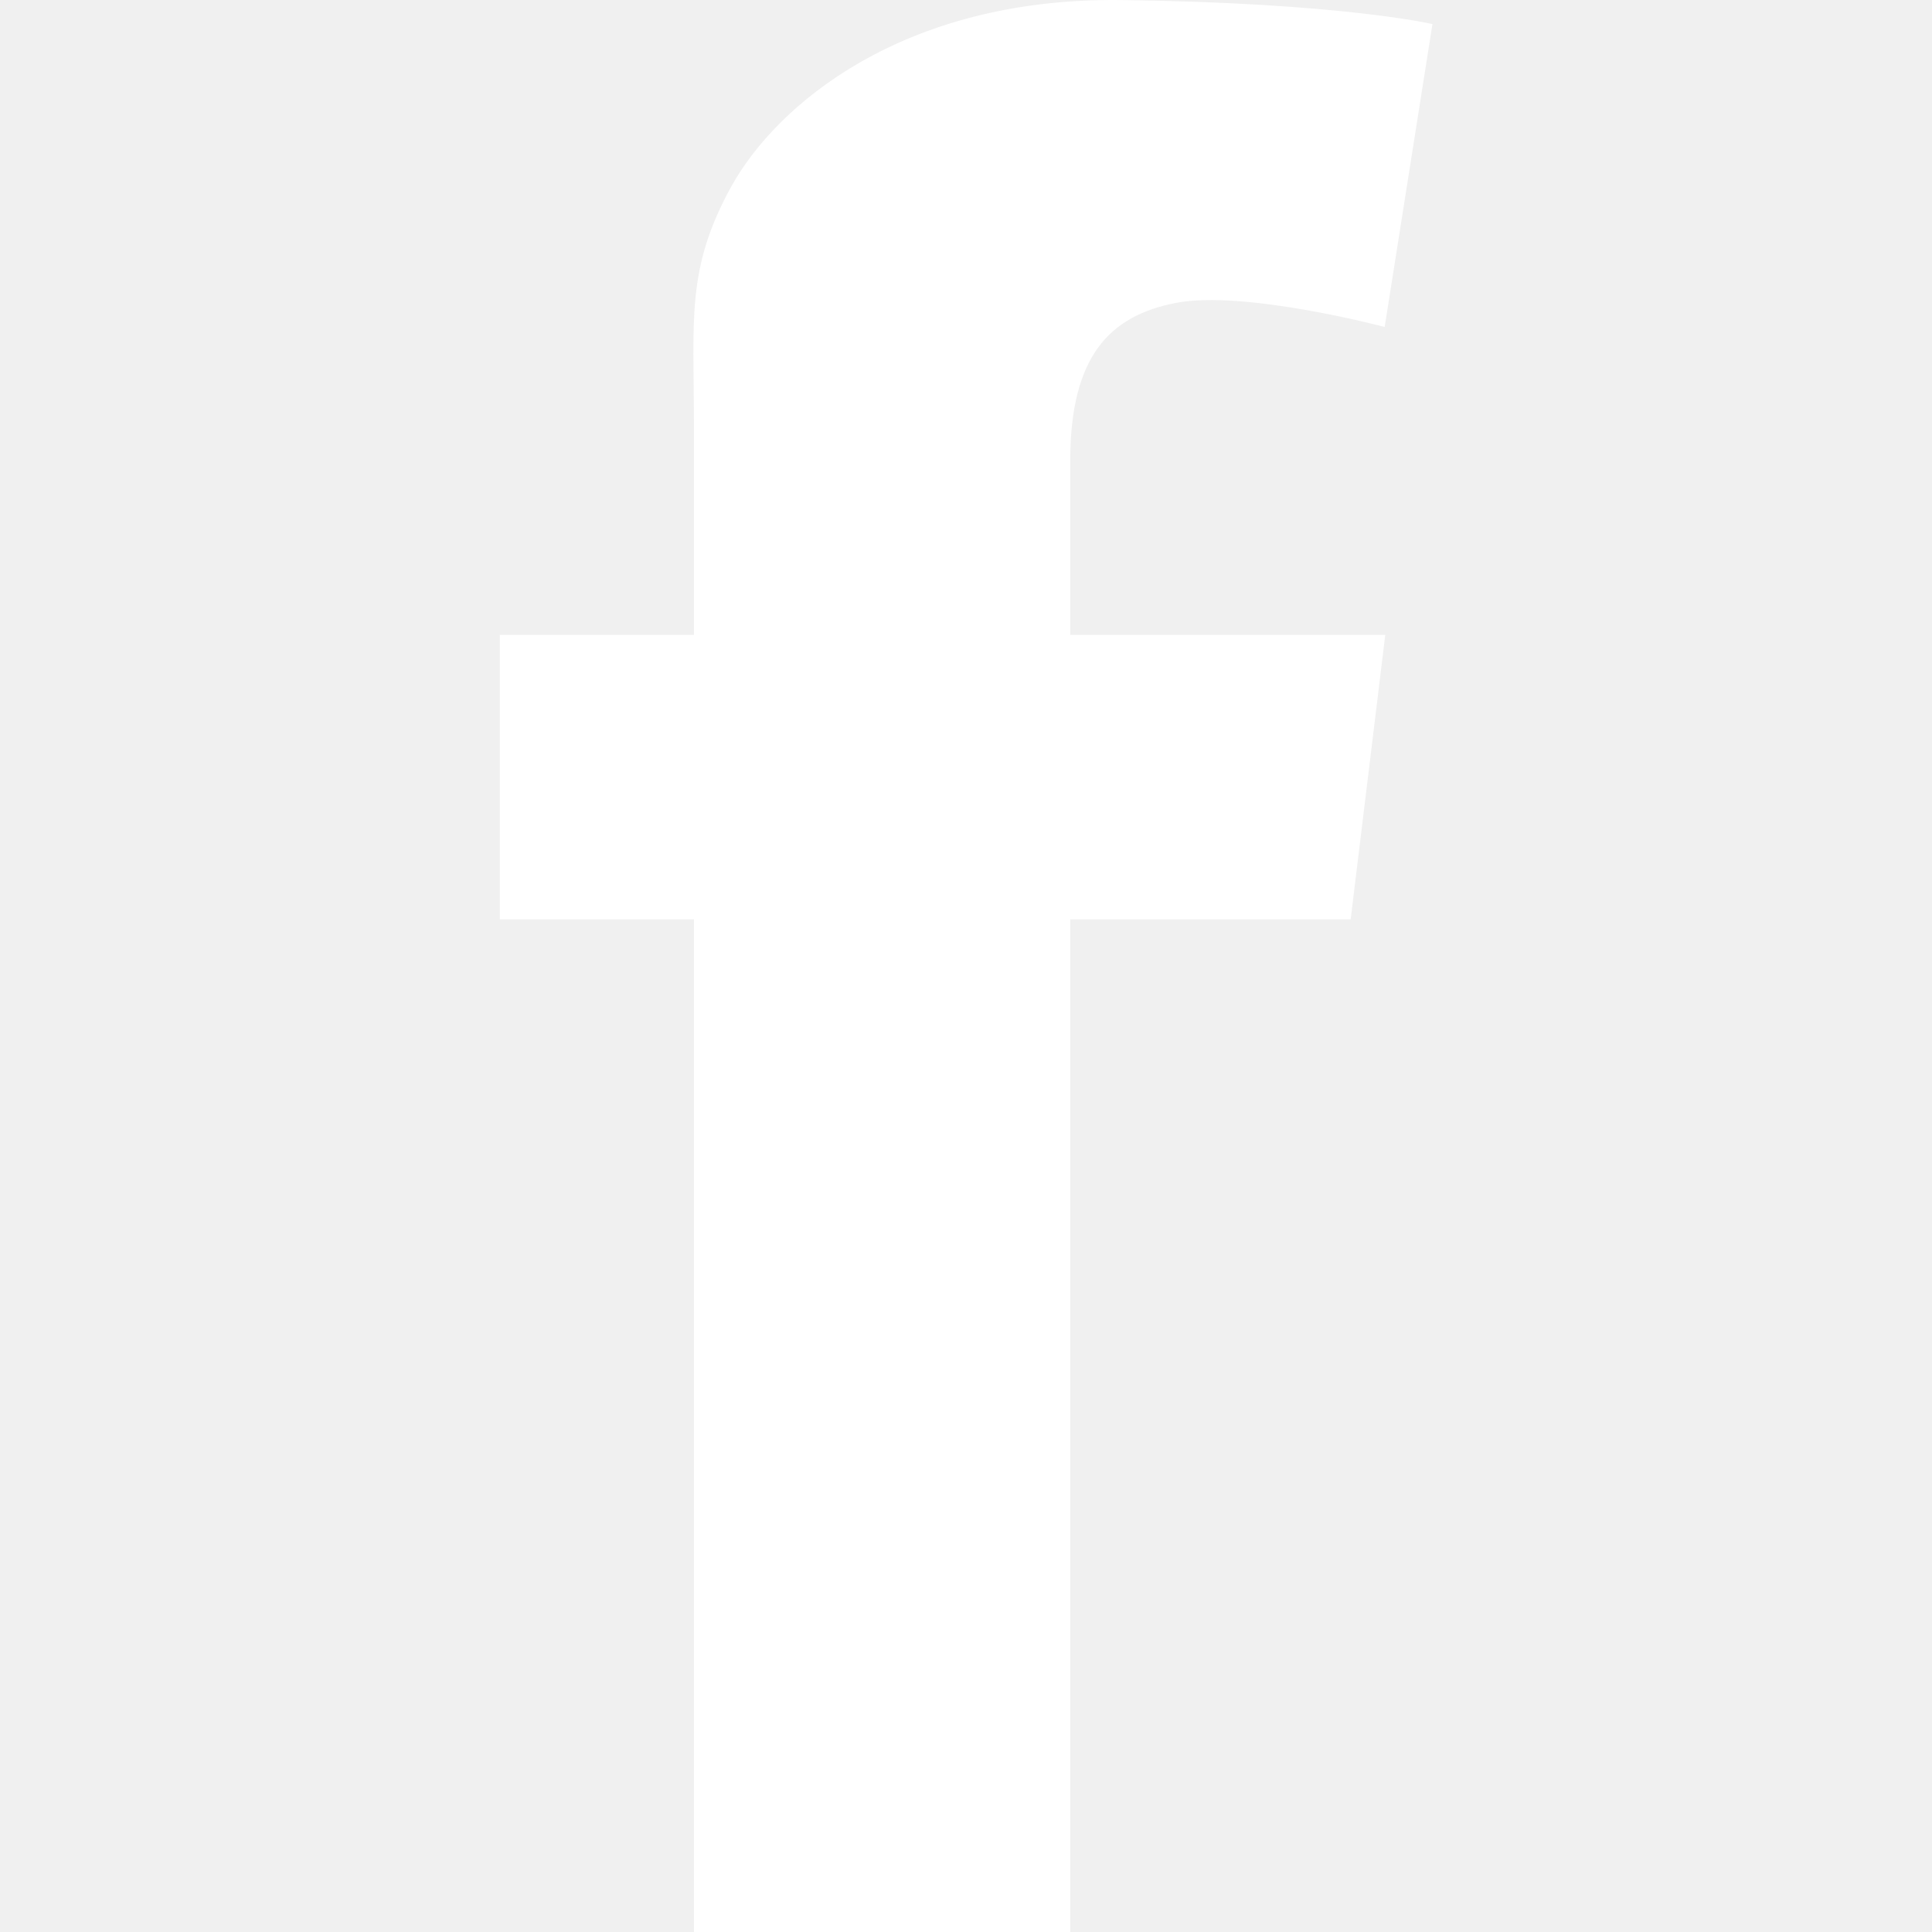
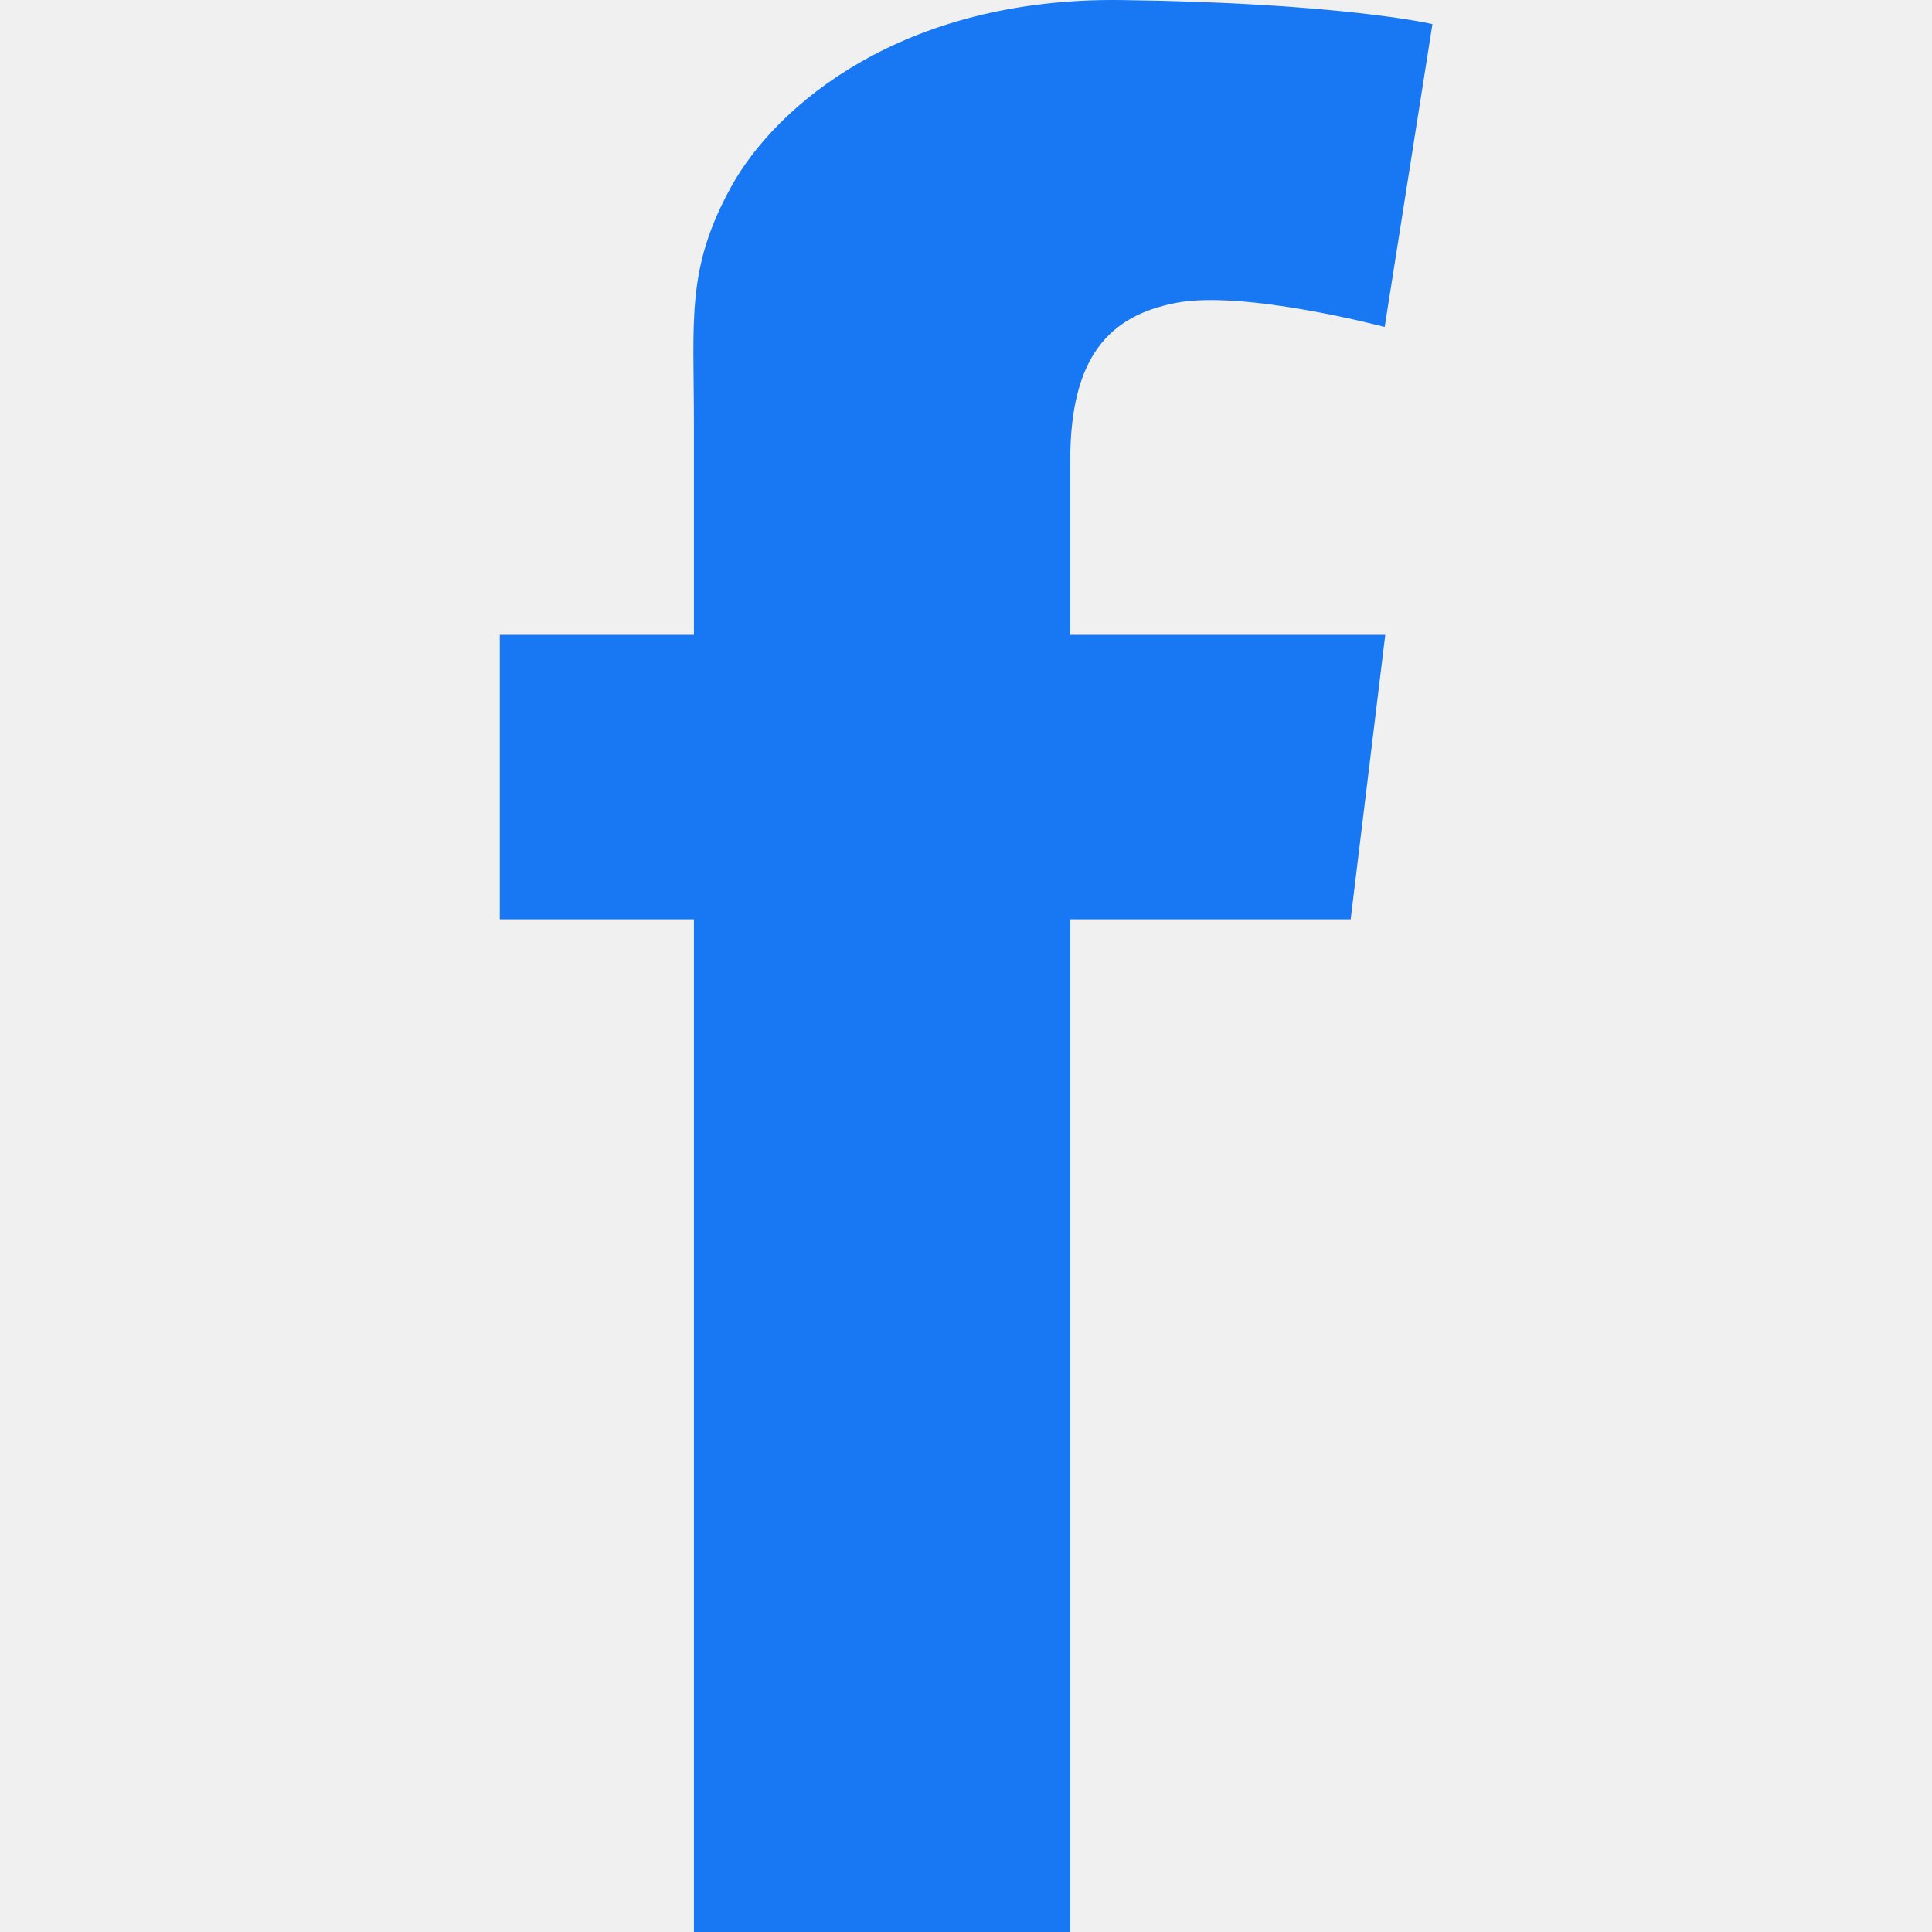
- <svg xmlns="http://www.w3.org/2000/svg" fill="#FFF" version="1.1" width="150px" height="150px" viewBox="0 0 512 512" xml:space="preserve" stroke="#FFF">
+ <svg xmlns="http://www.w3.org/2000/svg" fill="#1877f2" version="1.1" width="150px" height="150px" viewBox="0 0 512 512" xml:space="preserve" stroke="#1877f2">
  <g id="SVGRepo_bgCarrier" stroke-width="0" />
  <g id="SVGRepo_tracerCarrier" stroke-linecap="round" stroke-linejoin="round" />
  <g id="SVGRepo_iconCarrier">
    <g id="7935ec95c421cee6d86eb22ecd11b7e3">
      <path style="display: inline" d="M283.122,122.174c0,5.24,0,22.319,0,46.583h83.424l-9.045,74.367h-74.379 c0,114.688,0,268.375,0,268.375h-98.726c0,0,0-151.653,0-268.375h-51.443v-74.367h51.443c0-29.492,0-50.463,0-56.302 c0-27.82-2.096-41.02,9.725-62.578C205.948,28.32,239.308-0.174,297.007,0.512c57.713,0.711,82.04,6.263,82.04,6.263 l-12.501,79.257c0,0-36.853-9.731-54.942-6.263C293.539,83.238,283.122,94.366,283.122,122.174z" />
    </g>
  </g>
</svg>
